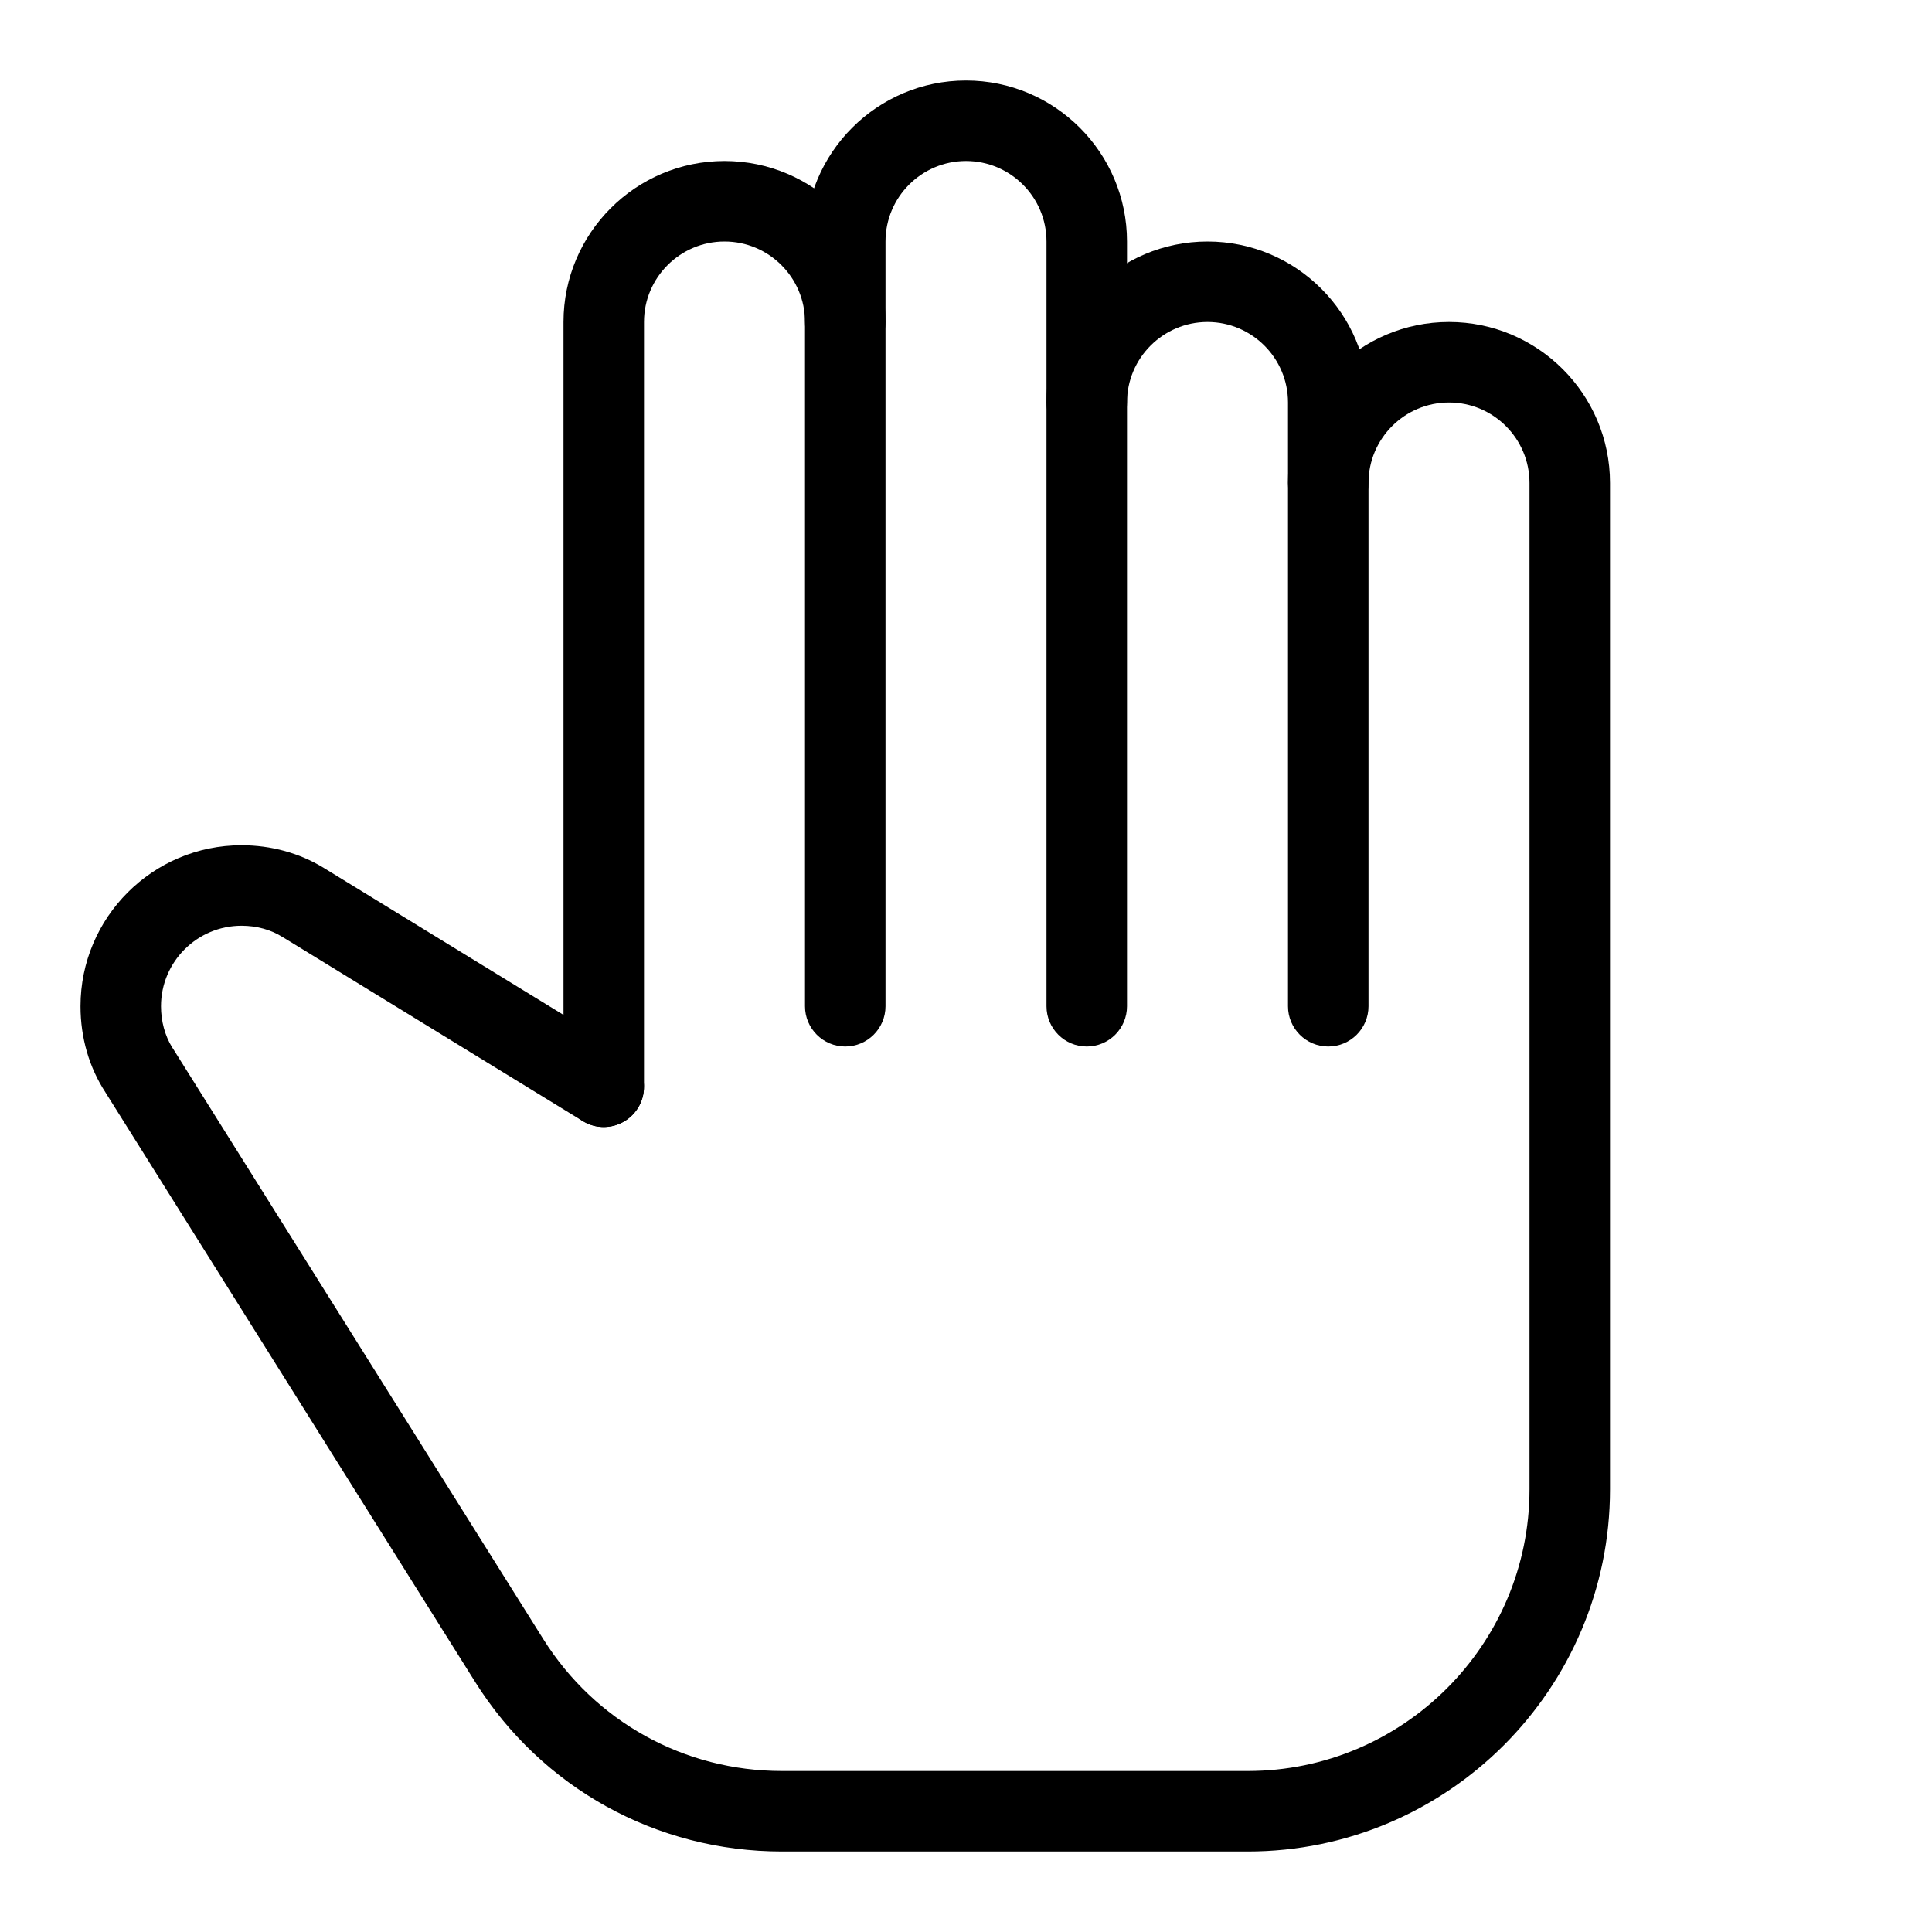
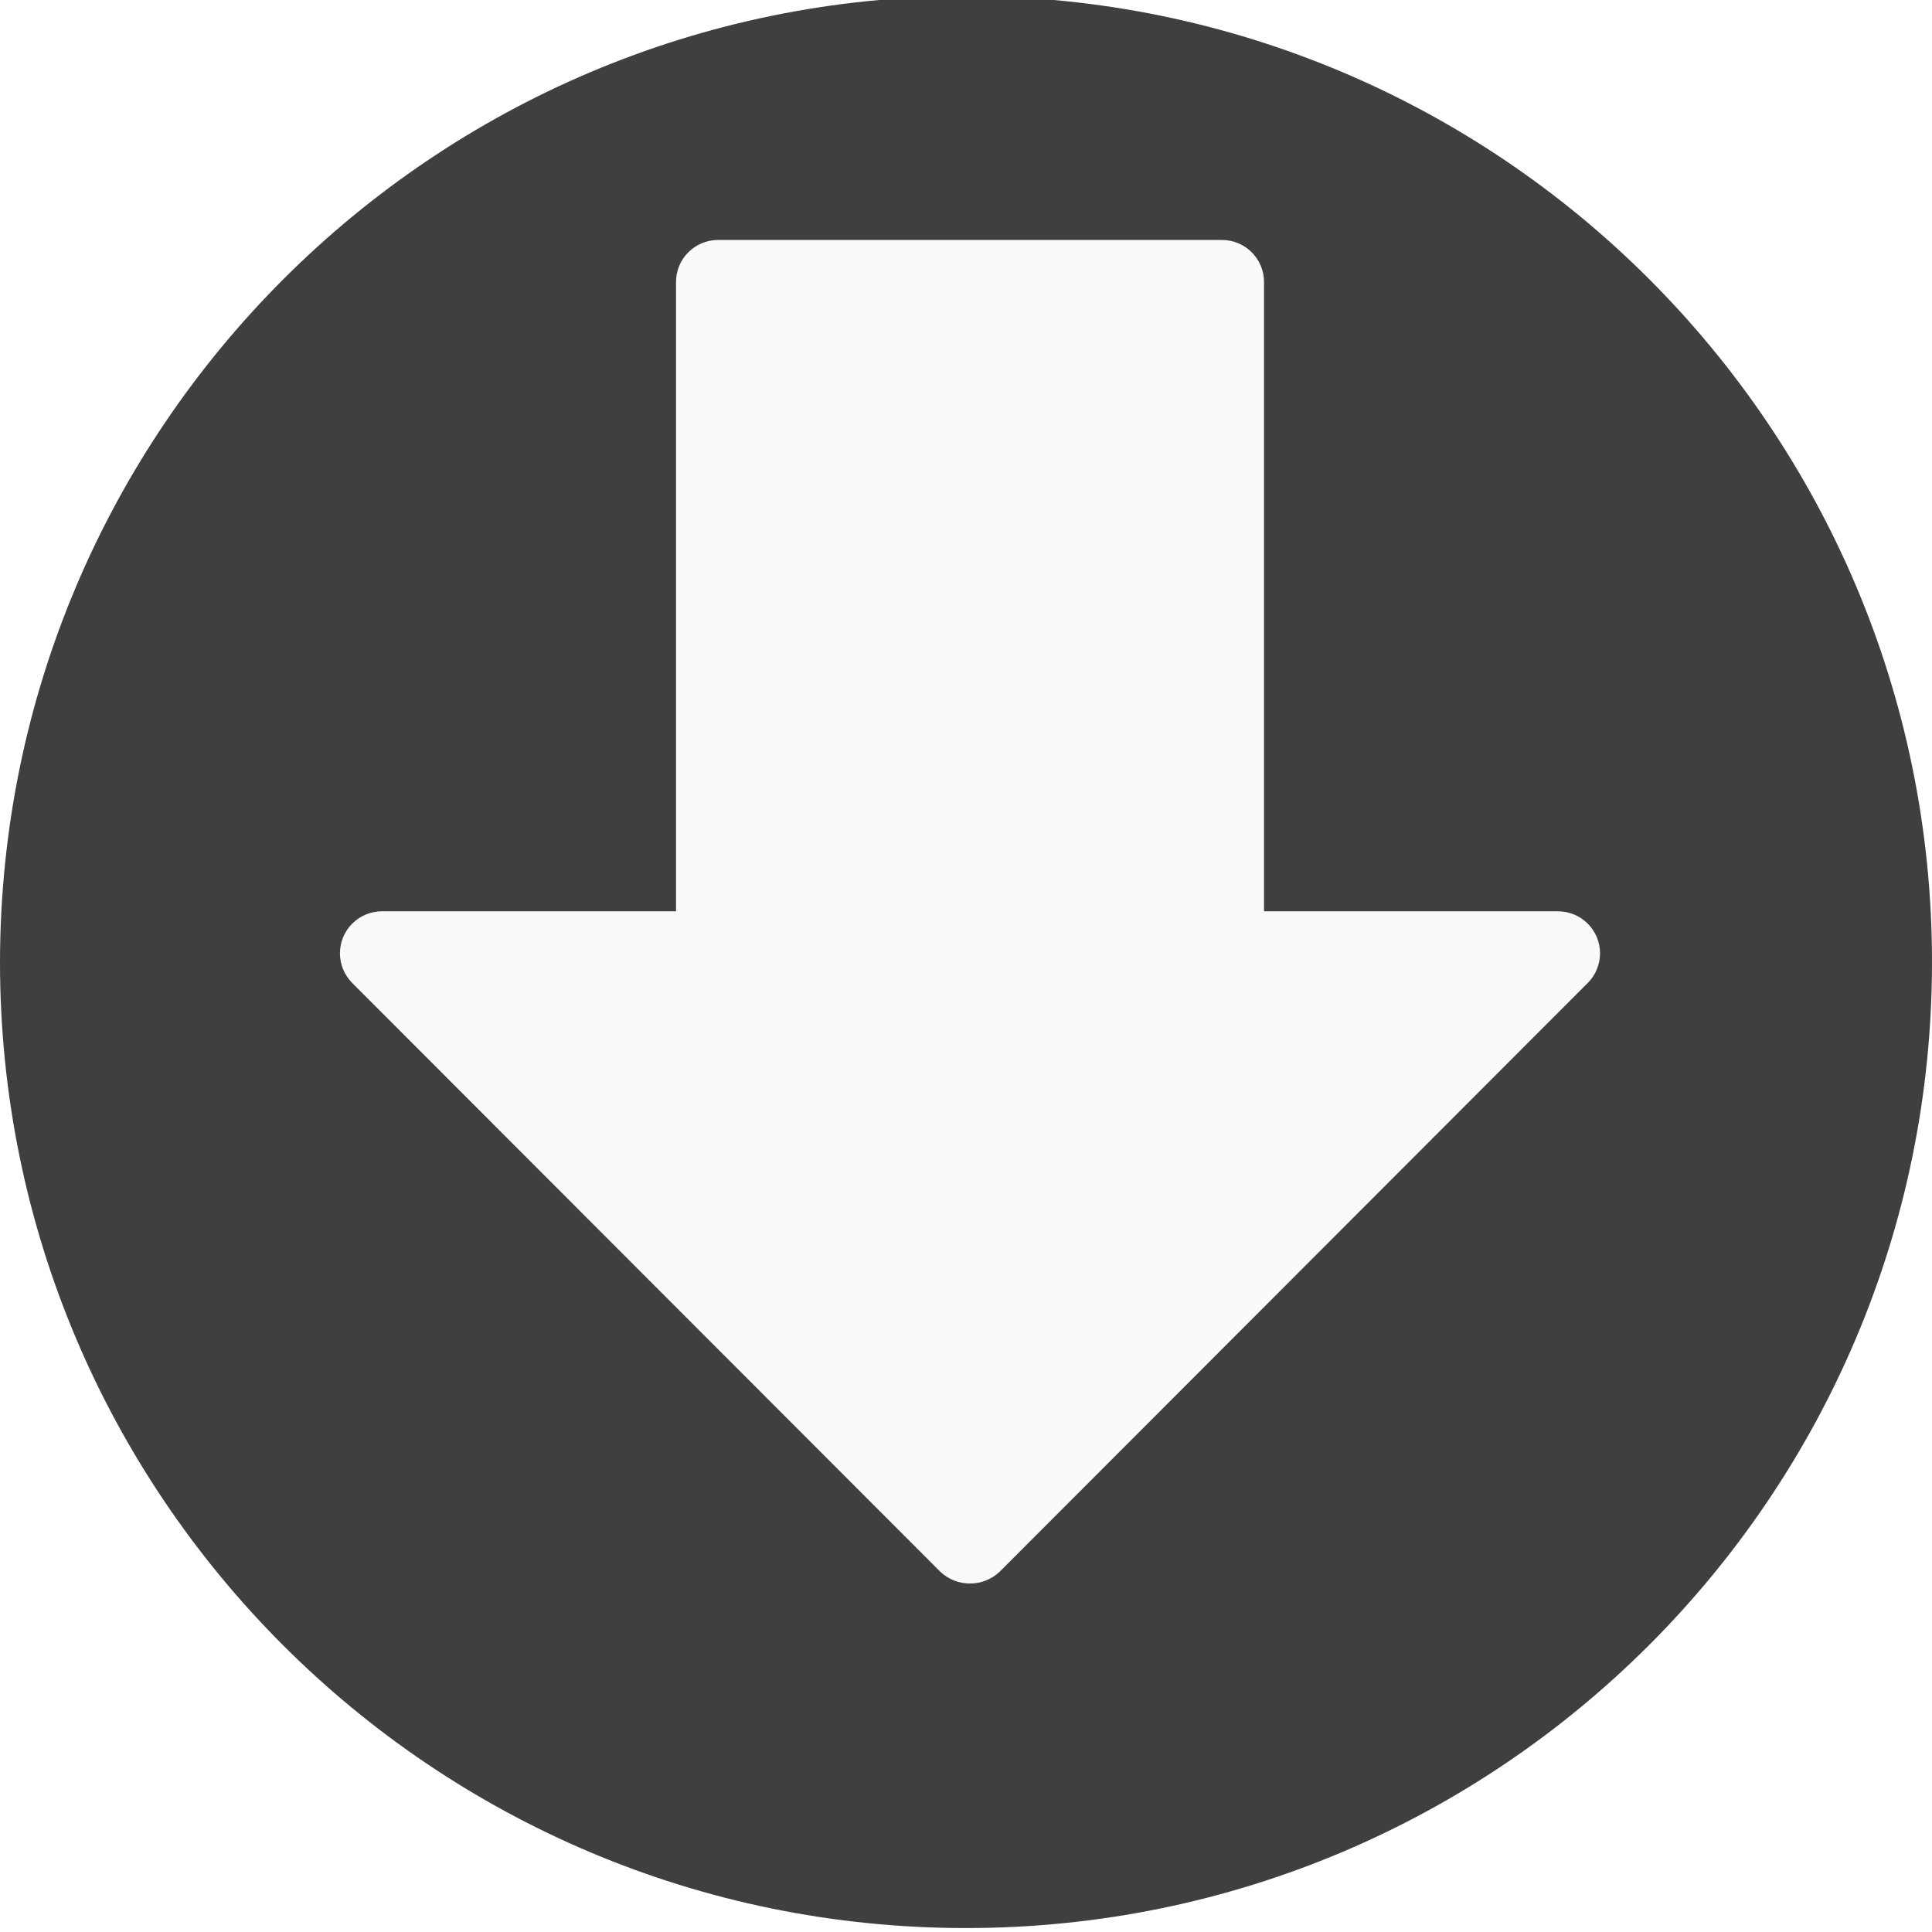
- <svg xmlns="http://www.w3.org/2000/svg" id="Layer_1" enable-background="new 0 0 24 24" height="512" viewBox="0 0 24 24" width="512">
+ <svg xmlns="http://www.w3.org/2000/svg" width="490.667" height="490.667">
  <g>
-     <path d="m7.5 14c-.276 0-.5-.224-.5-.5v-9.5c0-1.103.897-2 2-2s2 .897 2 2v8.5c0 .276-.224.5-.5.5s-.5-.224-.5-.5v-8.5c0-.552-.449-1-1-1s-1 .448-1 1v9.5c0 .276-.224.5-.5.5z" />
+     <rect x="-1" y="-1" width="492.667" height="492.667" id="canvas_background" fill="none" />
  </g>
  <g>
-     <path d="m13.5 13c-.276 0-.5-.224-.5-.5v-9.5c0-.552-.449-1-1-1s-1 .448-1 1v1c0 .276-.224.5-.5.5s-.5-.224-.5-.5v-1c0-1.103.897-2 2-2s2 .897 2 2v9.5c0 .276-.224.5-.5.5z" />
-   </g>
-   <g>
-     <path d="m16.5 13c-.276 0-.5-.224-.5-.5v-7.5c0-.552-.449-1-1-1s-1 .448-1 1c0 .276-.224.5-.5.5s-.5-.224-.5-.5c0-1.103.897-2 2-2s2 .897 2 2v7.5c0 .276-.224.5-.5.5z" />
-   </g>
-   <g>
-     <path d="m15.5 23h-5.787c-1.559 0-2.984-.789-3.812-2.109l-4.583-7.308c-.002-.004-.004-.007-.006-.01-.204-.311-.312-.682-.312-1.073 0-1.103.897-2 2-2 .368 0 .721.097 1.021.281.008.004.016.009.023.014l3.717 2.279c.235.144.31.452.165.688-.146.234-.453.31-.688.164l-3.695-2.266c-.011-.006-.021-.012-.032-.019-.145-.092-.322-.141-.511-.141-.551 0-1 .448-1 1 0 .186.049.365.138.51.005.007.009.014.014.021l4.596 7.329c.644 1.027 1.752 1.64 2.965 1.64h5.787c1.93 0 3.5-1.57 3.5-3.5v-12.5c0-.552-.449-1-1-1s-1 .448-1 1c0 .276-.224.5-.5.5s-.5-.224-.5-.5c0-1.103.897-2 2-2s2 .897 2 2v12.5c0 2.481-2.019 4.5-4.5 4.5z" />
+     <path d="m245.333,-1c-135.494,0 -245.333,109.839 -245.333,245.333s109.839,245.333 245.333,245.333s245.333,-109.839 245.333,-245.333c-0.152,-135.43 -109.902,-245.18 -245.333,-245.333z" fill="#3f3f3f" id="svg_1" transform="rotate(-90 245.333,244.333) " />
+     <path transform="rotate(180 246.3447,231.555) " d="m253.885,63.944c-4.234,-3.996 -10.849,-3.996 -15.083,0l-149.333,149.504c-4.171,4.16 -4.179,10.914 -0.019,15.085c2.001,2.006 4.717,3.133 7.55,3.134l74.667,0l0,159.829c0,5.891 4.776,10.667 10.667,10.667l128,0c5.891,0 10.667,-4.776 10.667,-10.667l0,-159.829l74.667,0c5.891,0.011 10.675,-4.757 10.686,-10.648c0.005,-2.84 -1.123,-5.565 -3.134,-7.571l-149.335,-149.504z" fill="#FAFAFA" id="svg_2" />
+     <g id="svg_3" />
+     <g id="svg_4" />
+     <g id="svg_5" />
+     <g id="svg_6" />
+     <g id="svg_7" />
+     <g id="svg_8" />
+     <g id="svg_9" />
+     <g id="svg_10" />
+     <g id="svg_11" />
+     <g id="svg_12" />
+     <g id="svg_13" />
+     <g id="svg_14" />
+     <g id="svg_15" />
+     <g id="svg_16" />
+     <g id="svg_17" />
  </g>
</svg>
